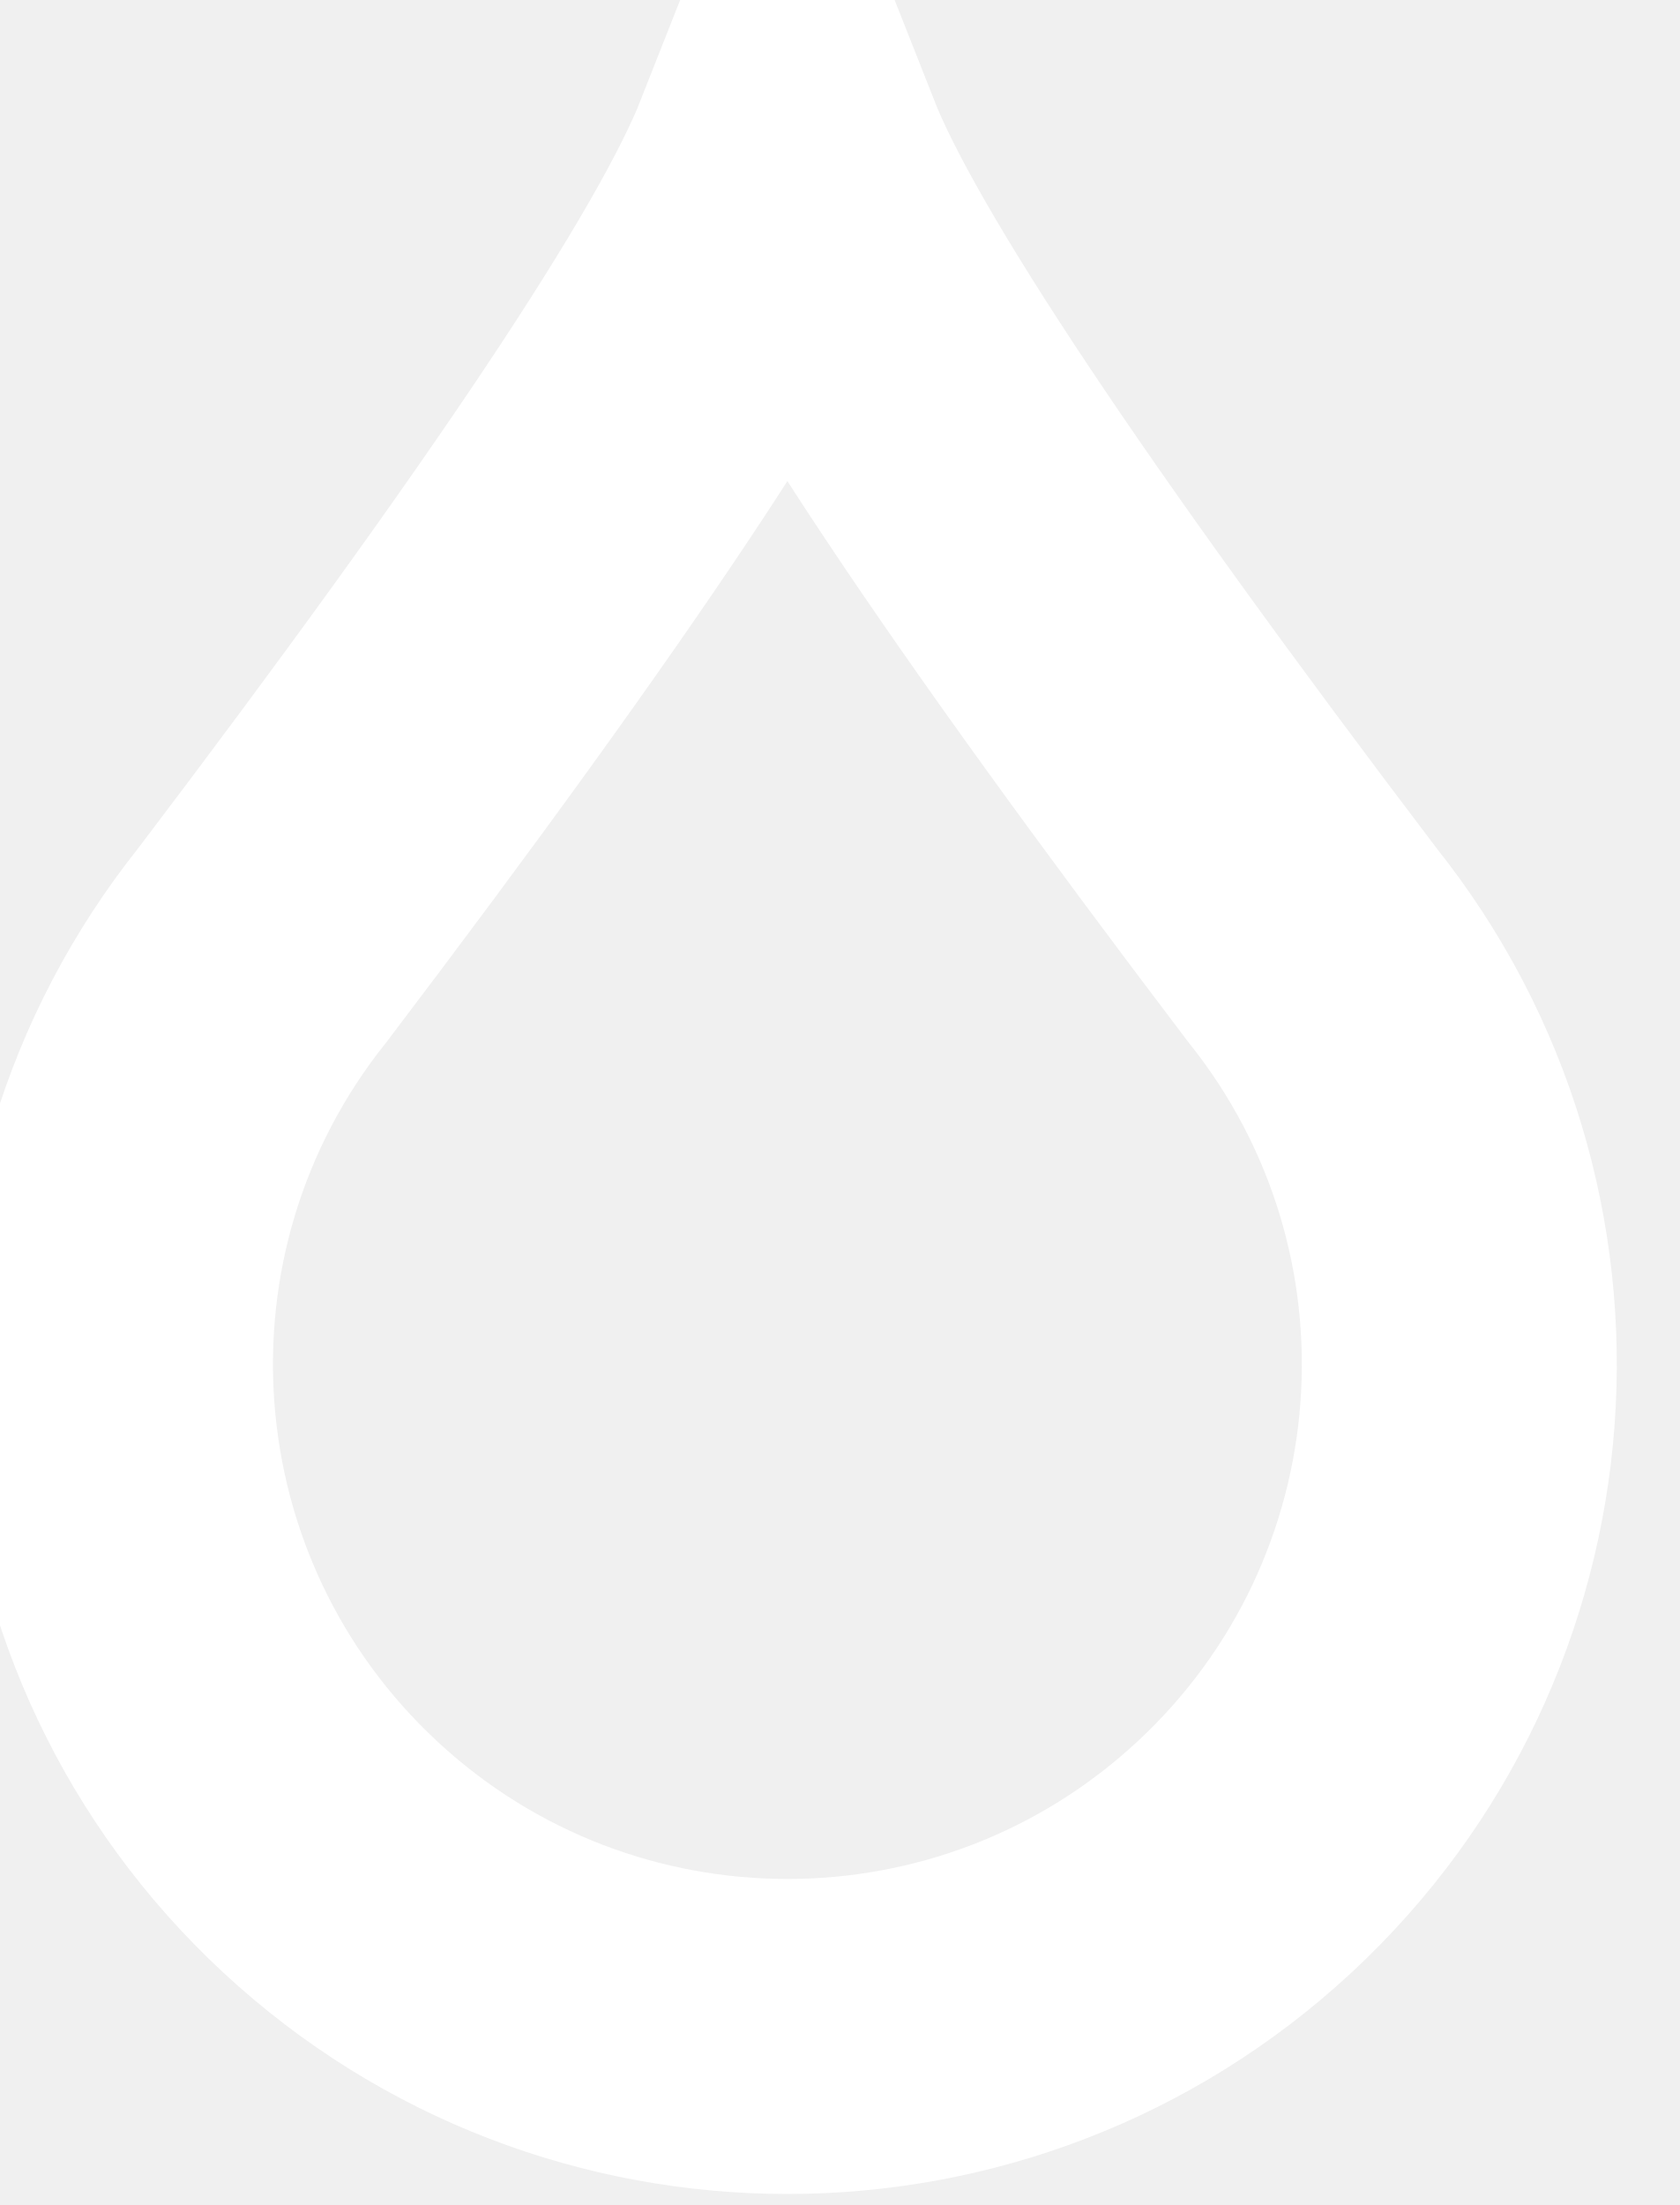
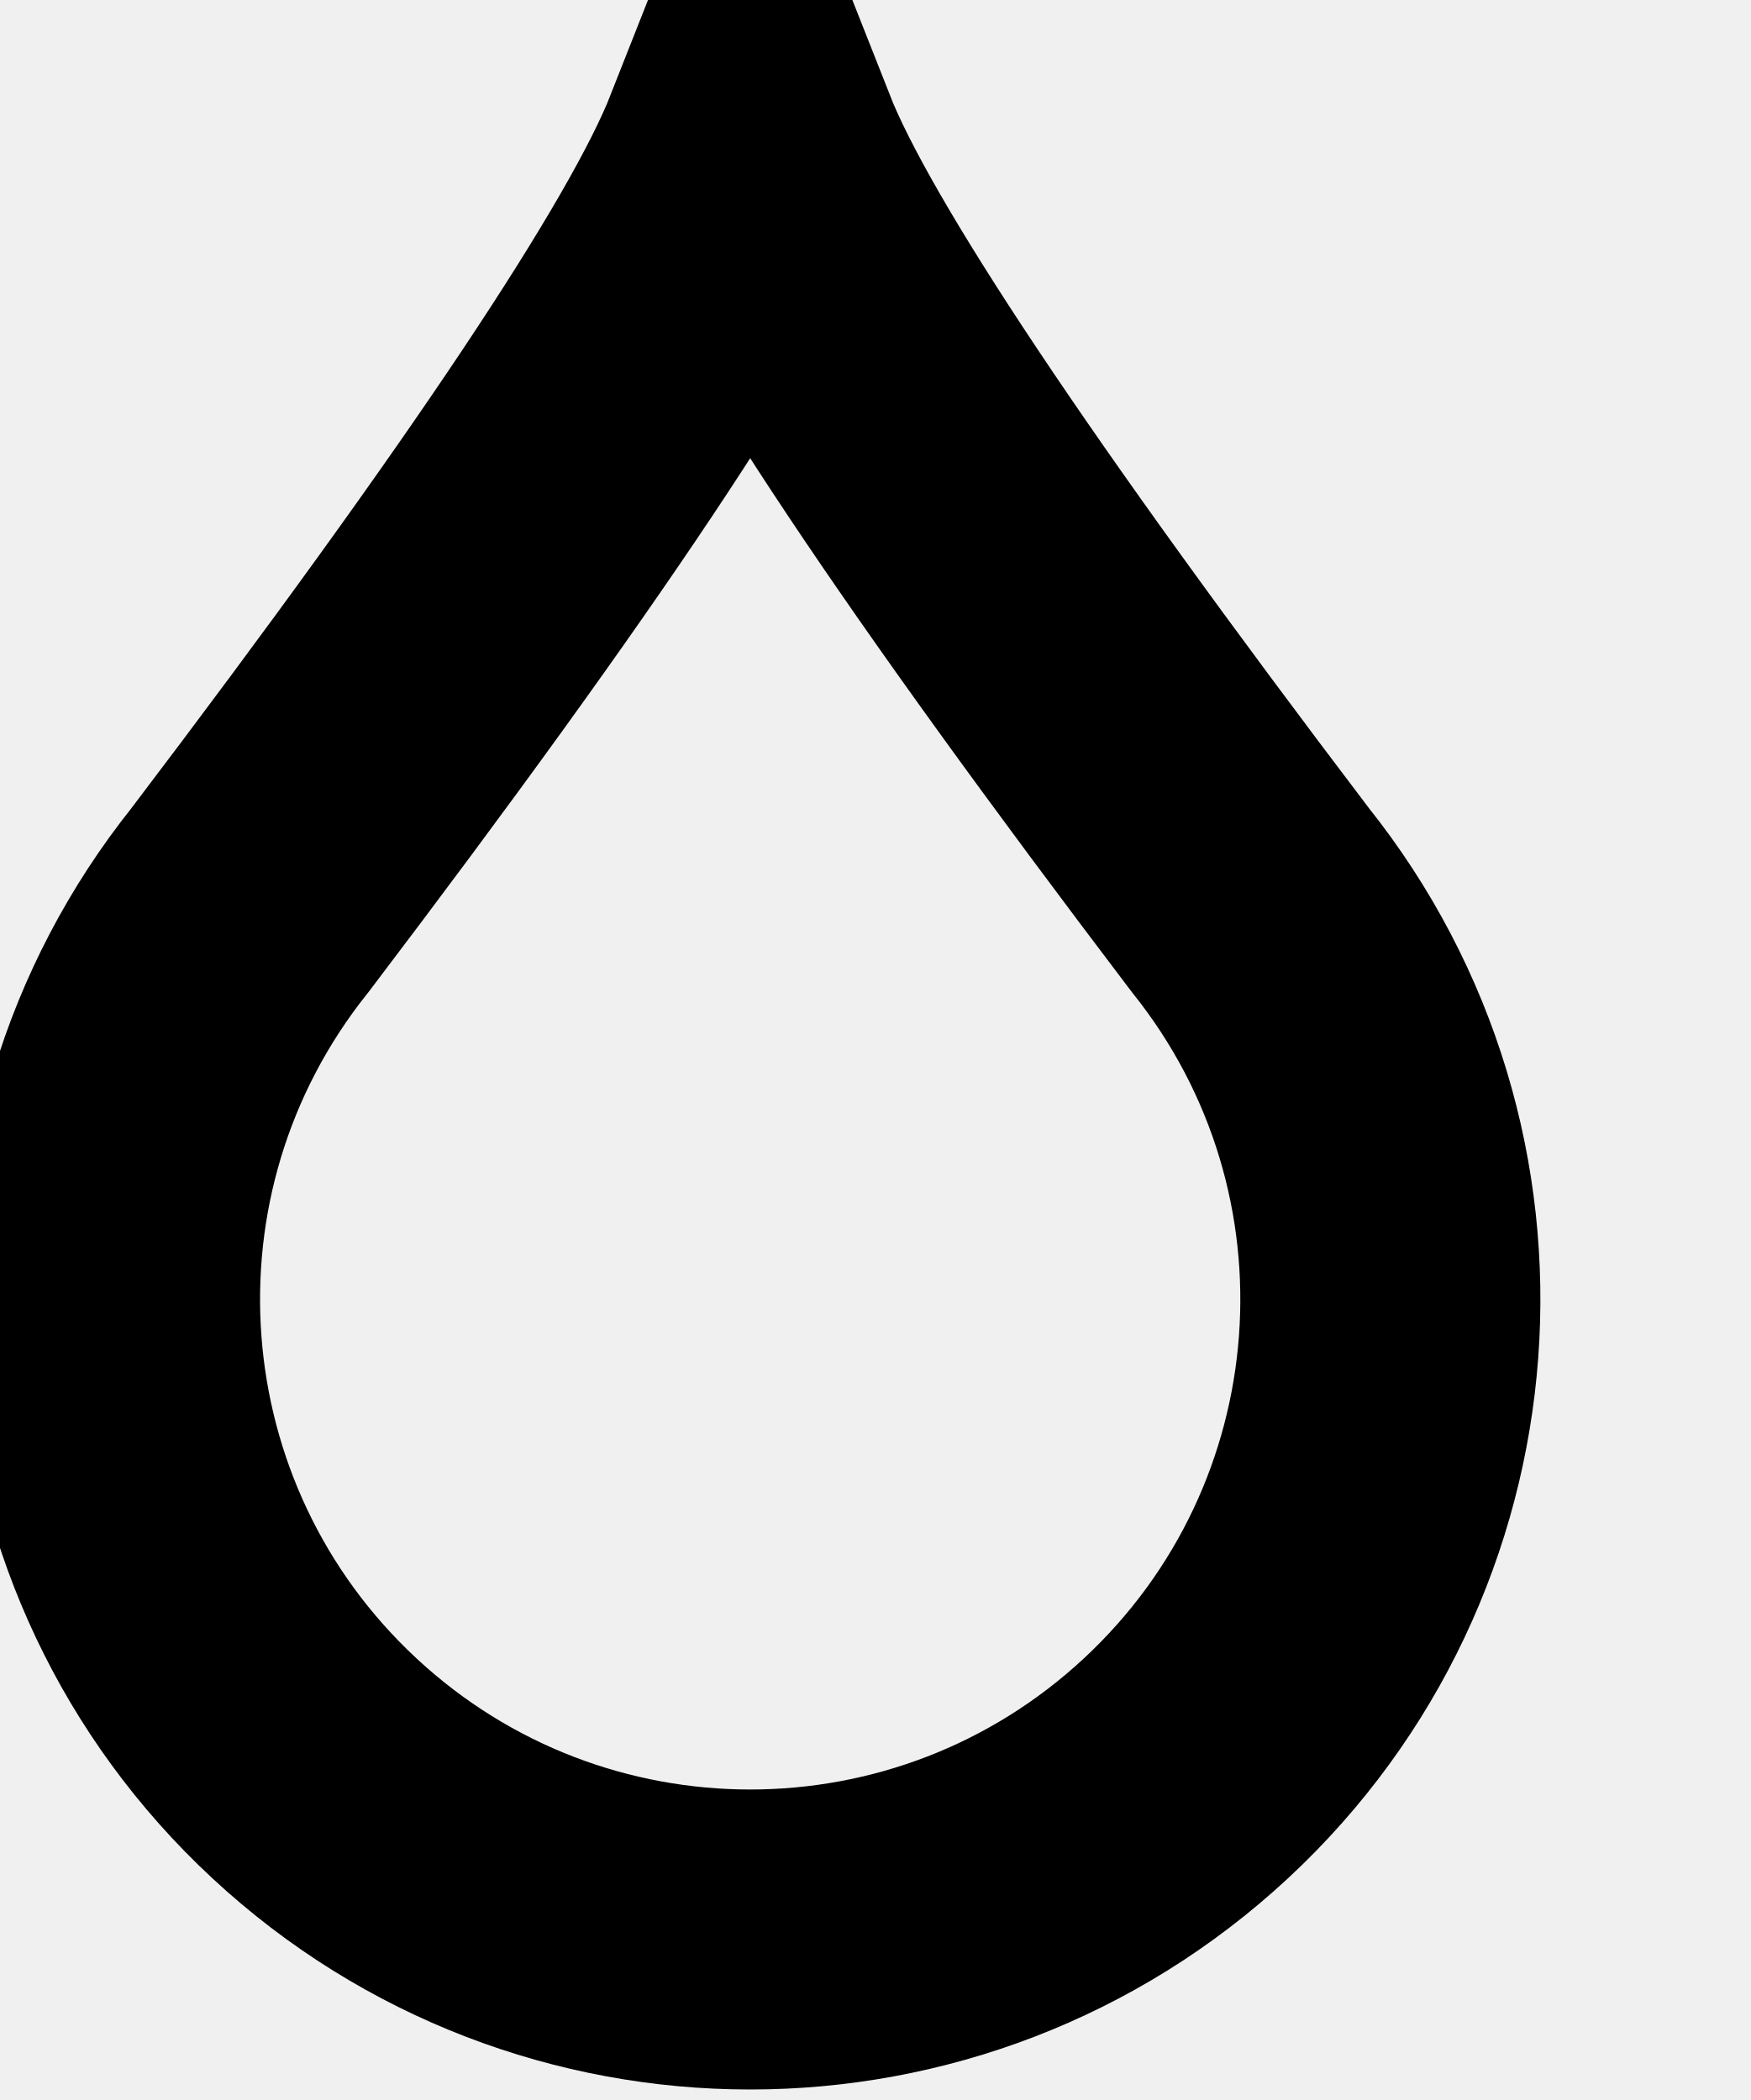
- <svg xmlns="http://www.w3.org/2000/svg" fill="none" viewBox="0 0 32 42">
-   <path fill="transparent" stroke="#FFF" stroke-width="6" d="M15 3             Q16.5 6.8 25 18             A12.8 12.8 0 1 1 5 18             Q13.5 6.8 15 3z" />
+ <svg xmlns="http://www.w3.org/2000/svg" fill="none" viewBox="0 0 35 42">
+   <path fill="transparent" stroke="currentColor" stroke-width="6" d="M15 3             Q16.5 6.8 25 18             A12.8 12.8 0 1 1 5 18             Q13.5 6.8 15 3z" />
</svg>
